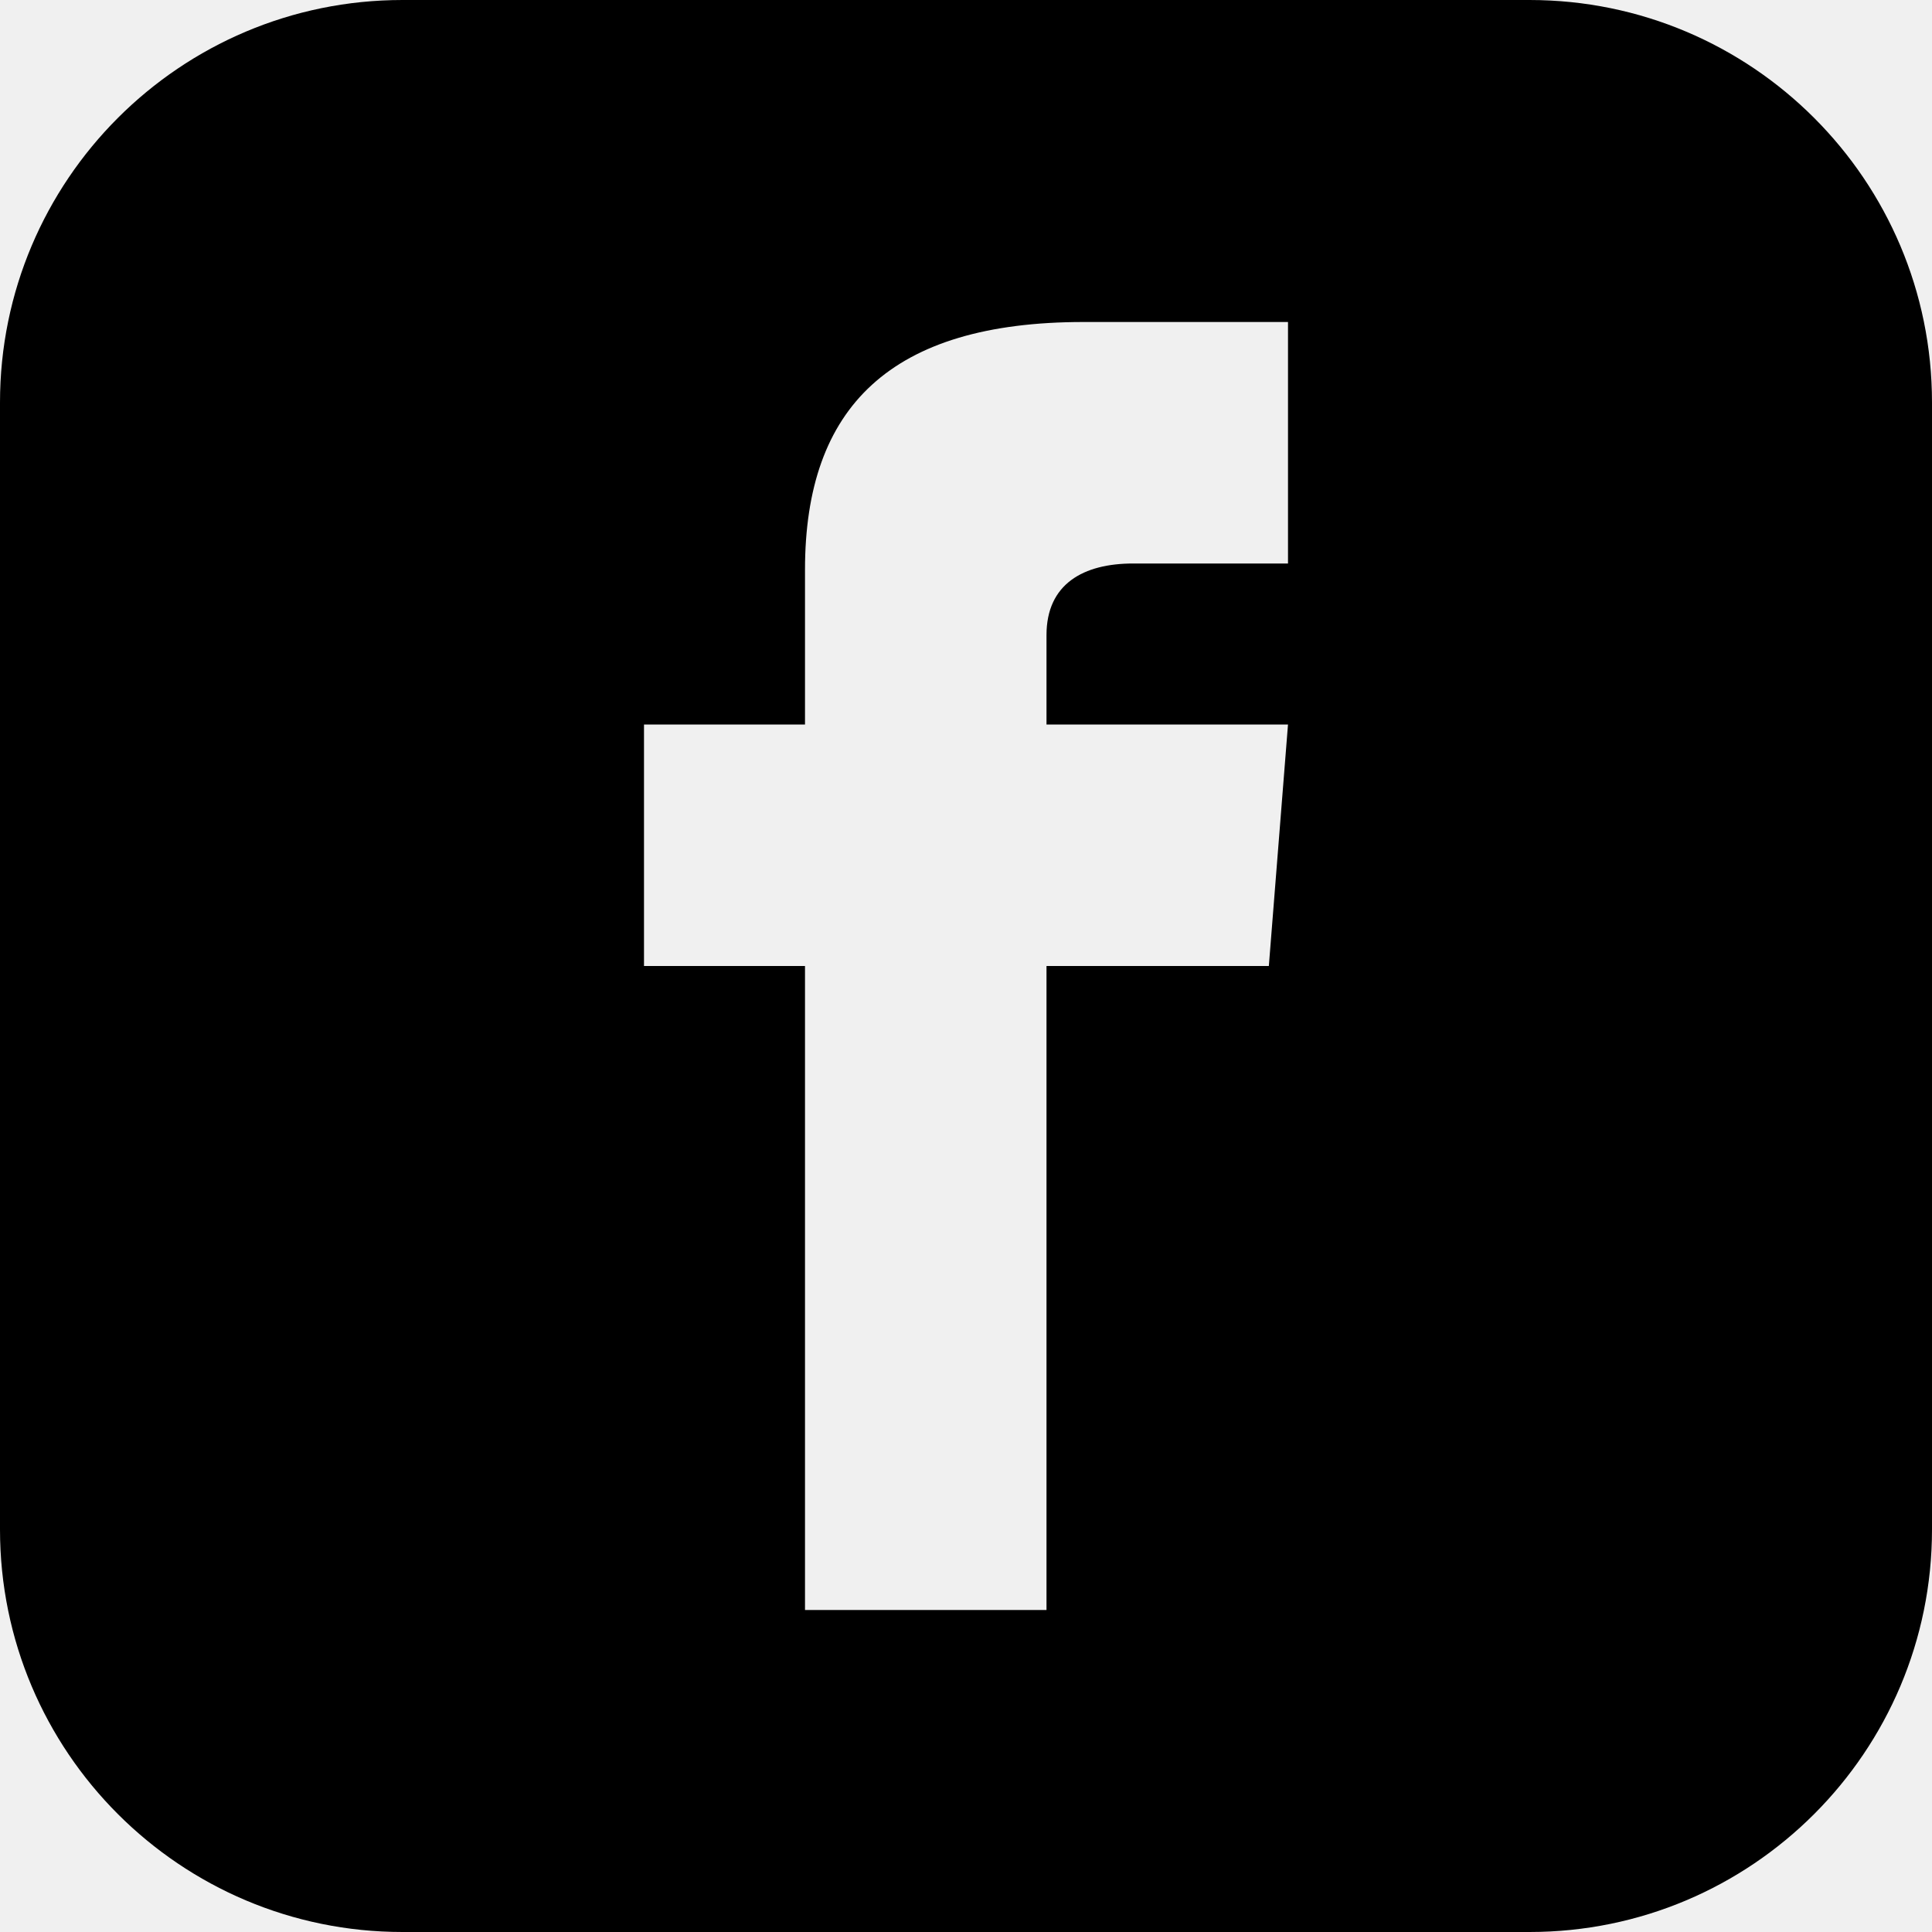
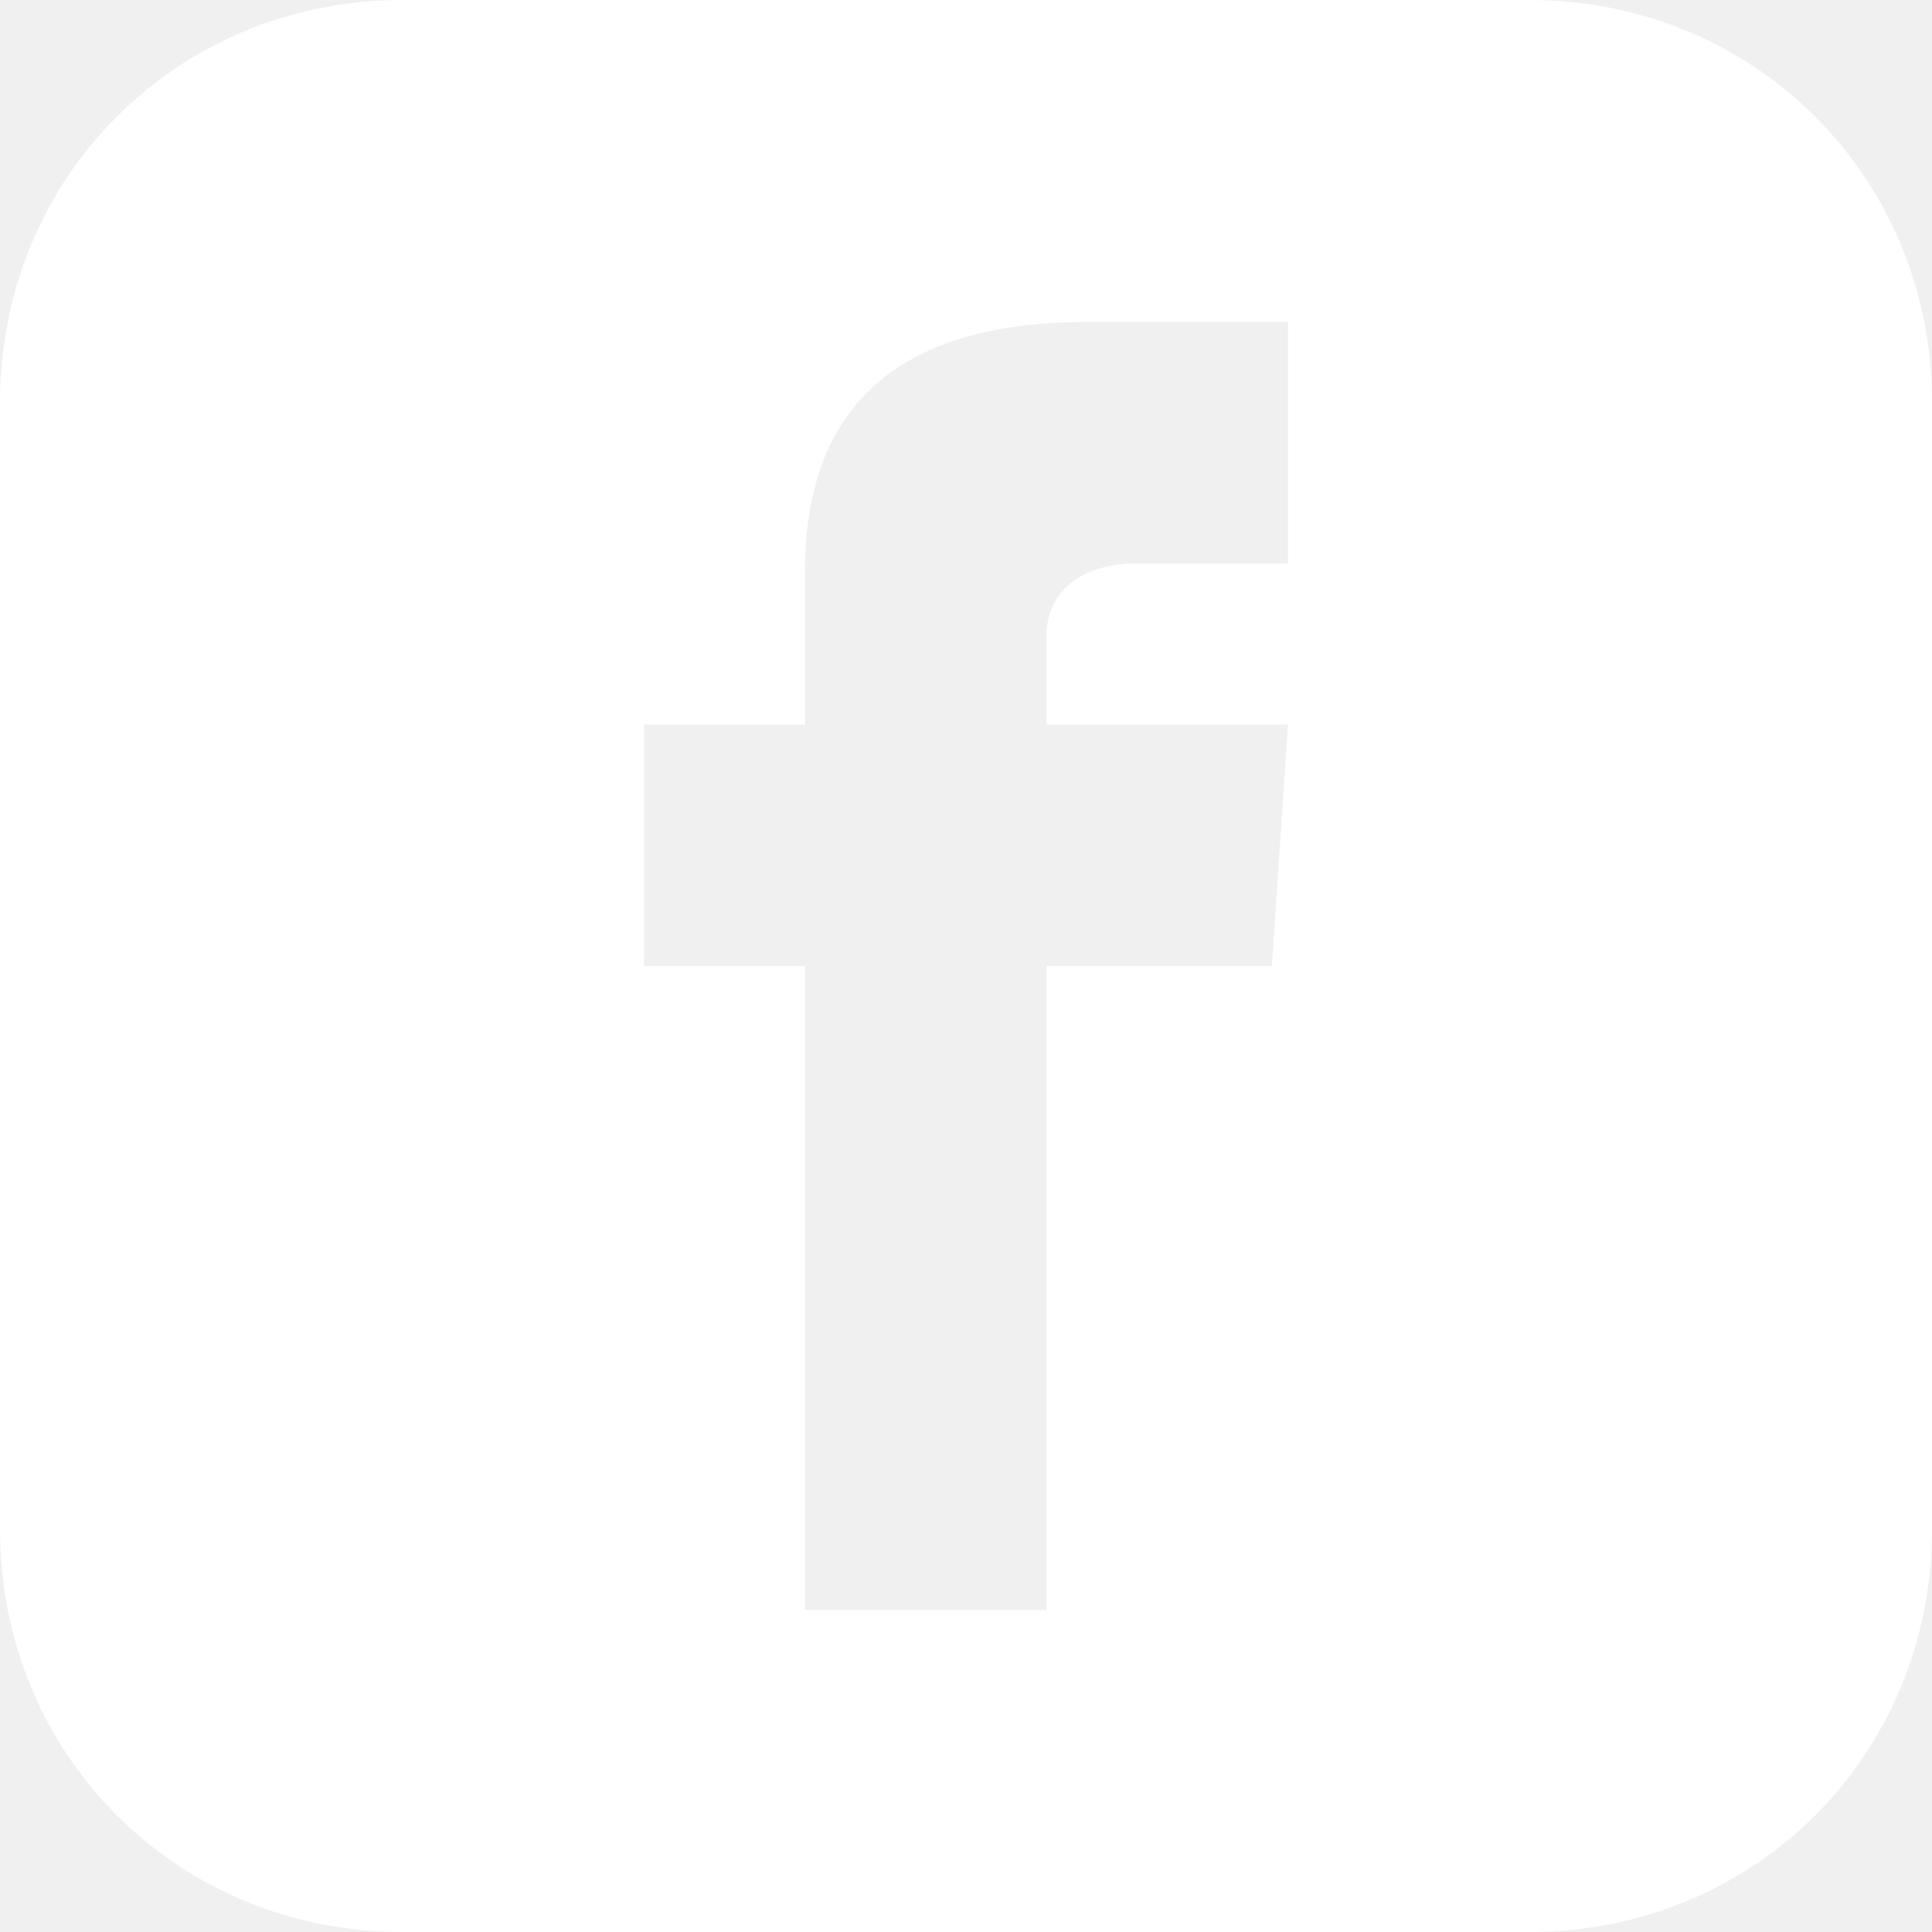
- <svg xmlns="http://www.w3.org/2000/svg" width="24" height="24" viewBox="0 0 24 24">
-   <path d="M19 0h-14c-2.761 0-5 2.239-5 5v14c0 2.761 2.239 5 5 5h14c2.762 0 5-2.239 5-5v-14c0-2.761-2.238-5-5-5zm-3 7h-1.924c-.615 0-1.076.252-1.076.889v1.111h3l-.238 3h-2.762v8h-3v-8h-2v-3h2v-1.923c0-2.022 1.064-3.077 3.461-3.077h2.539v3z" />
+ <svg xmlns="http://www.w3.org/2000/svg" version="1.1" id="Layer_1" x="0px" y="0px" viewBox="0 0 24 24" style="enable-background:new 0 0 24 24;" xml:space="preserve">
+   <style type="text/css">
+ 	.st0{fill:#FFFFFF;}
+ </style>
+   <path class="st0" d="M19,0H5C2.2,0,0,2.2,0,5v14c0,2.8,2.2,5,5,5h14c2.8,0,5-2.2,5-5V5C24,2.2,21.8,0,19,0z M16,7h-1.9  C13.5,7,13,7.3,13,7.9V9h3l-0.2,3H13v8h-3v-8H8V9h2V7.1c0-2,1.1-3.1,3.5-3.1H16V7z" />
</svg>
